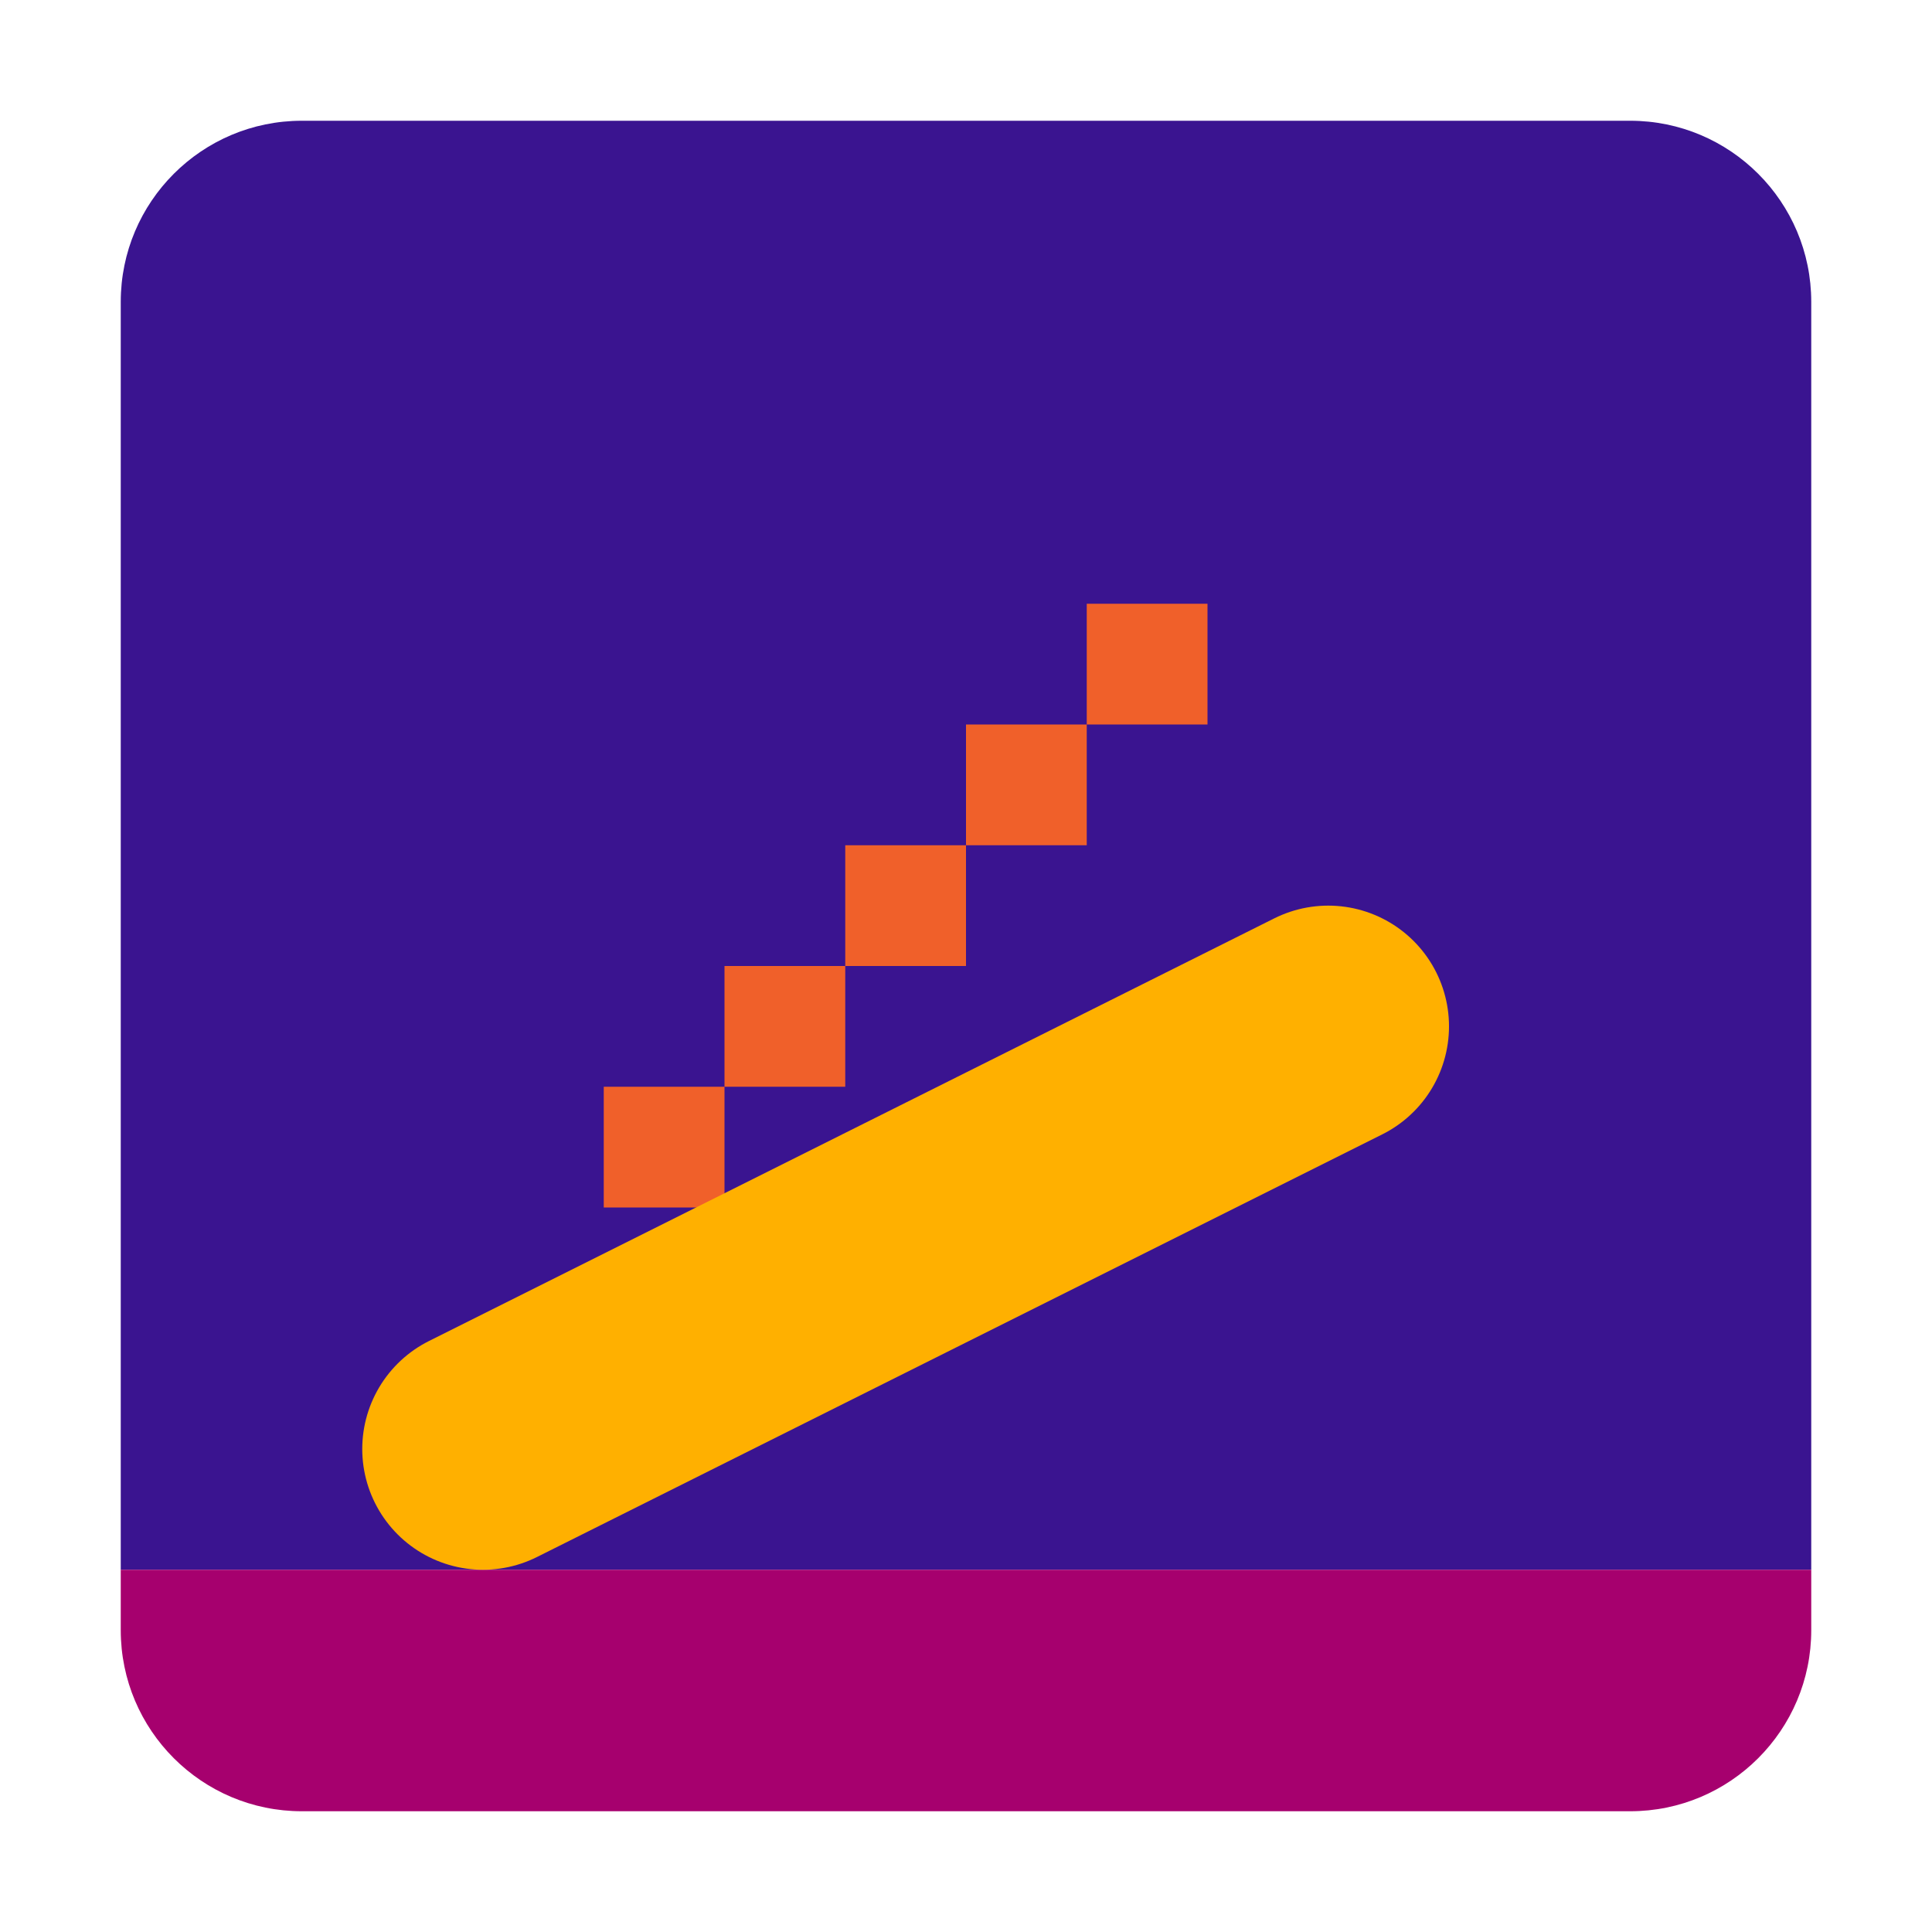
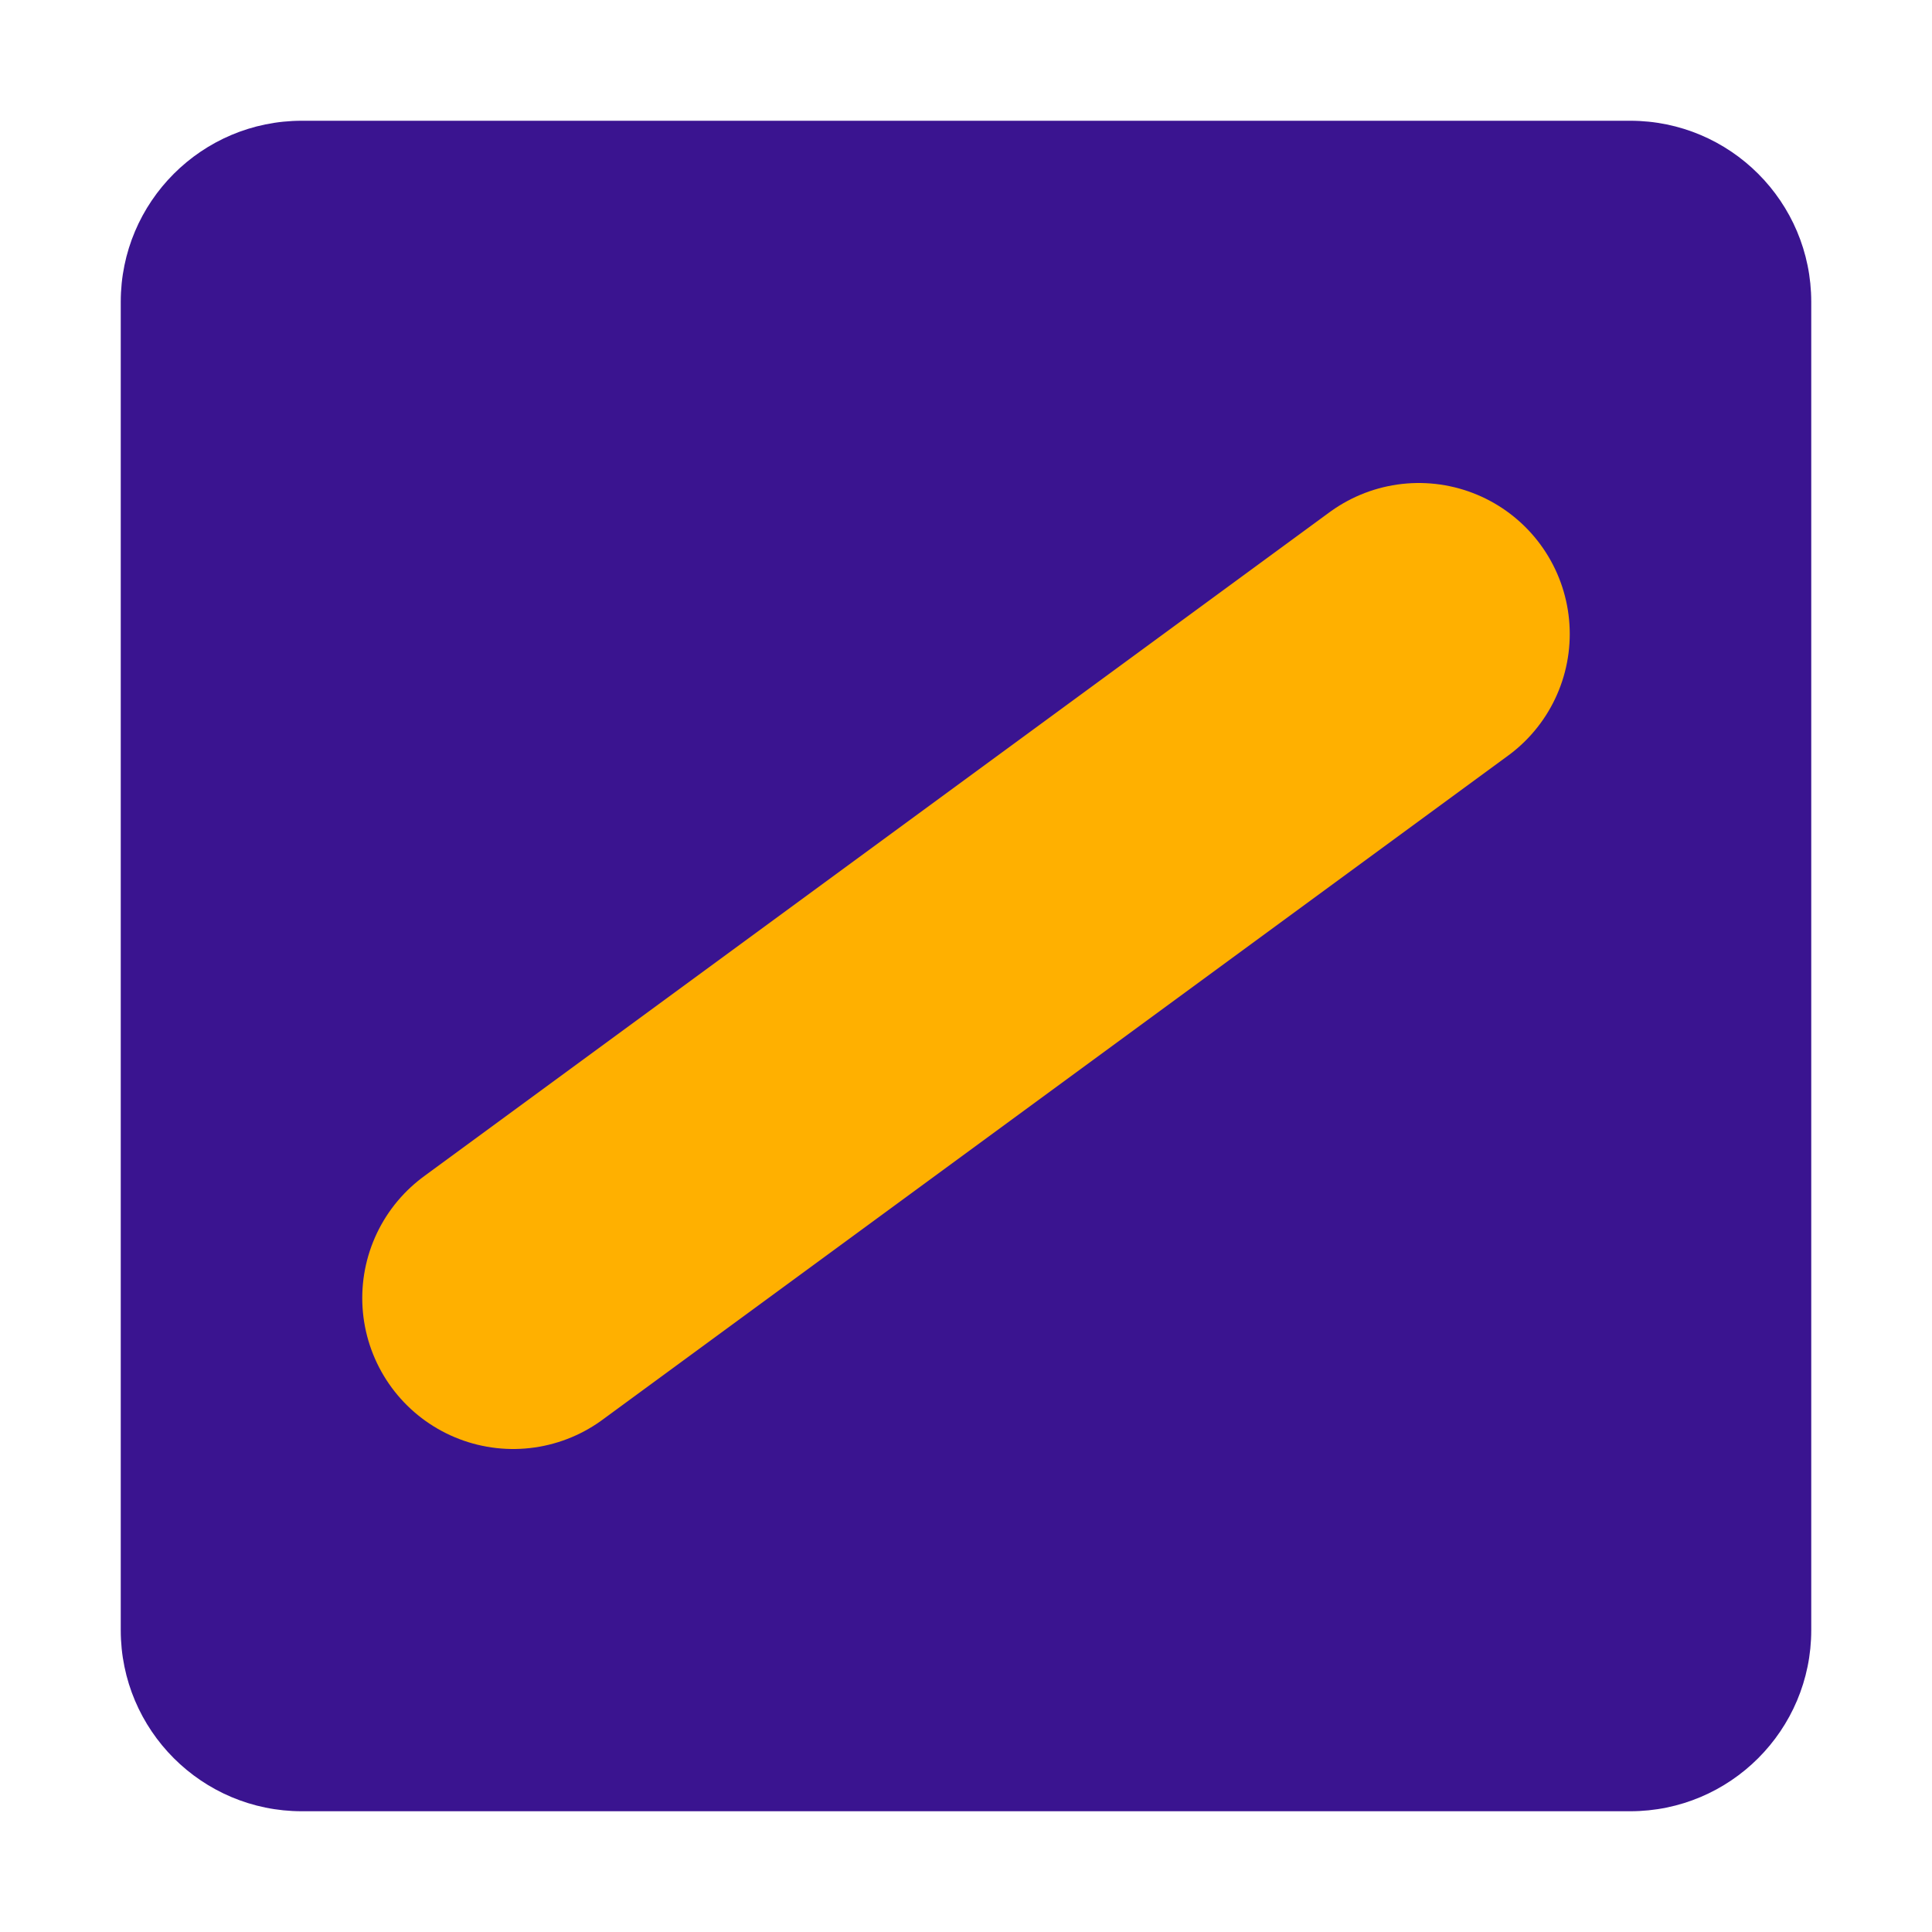
<svg xmlns="http://www.w3.org/2000/svg" width="16" height="16" viewBox="0 0 16 16">
-   <path id="tile" fill="#3a1490" d="M1 13 V2.5 A1.5 1.5 0 0 1 2.5 1 H13.5 A1.5 1.5 0 0 1 15 2.5 V13 Z" />
-   <path id="floor" fill="#a6006e" d="M1 13 H15 V13.5 A1.5 1.5 0 0 1 13.5 15 H2.5 A1.5 1.5 0 0 1 1 13.5 Z" />
-   <path id="harmonic" fill="#f0602a" d="M5 9h1v1h-1z M6 8h1v1h-1z M7 7h1v1h-1z M8 6h1v1h-1z M9 5h1v1h-1z" />
-   <path id="glide" fill="none" stroke="#ffb000" stroke-width="2" stroke-linecap="round" d="M4 12 L11 8.5" />
+   <rect id="tile" fill="#3a1490" x="1" y="1" width="14" height="14" rx="1.5" />
+   <path id="glide" fill="none" stroke="#ffb000" stroke-width="2.5" stroke-linecap="round" d="M4.25 10.75 L11.75 5.25" />
</svg>
